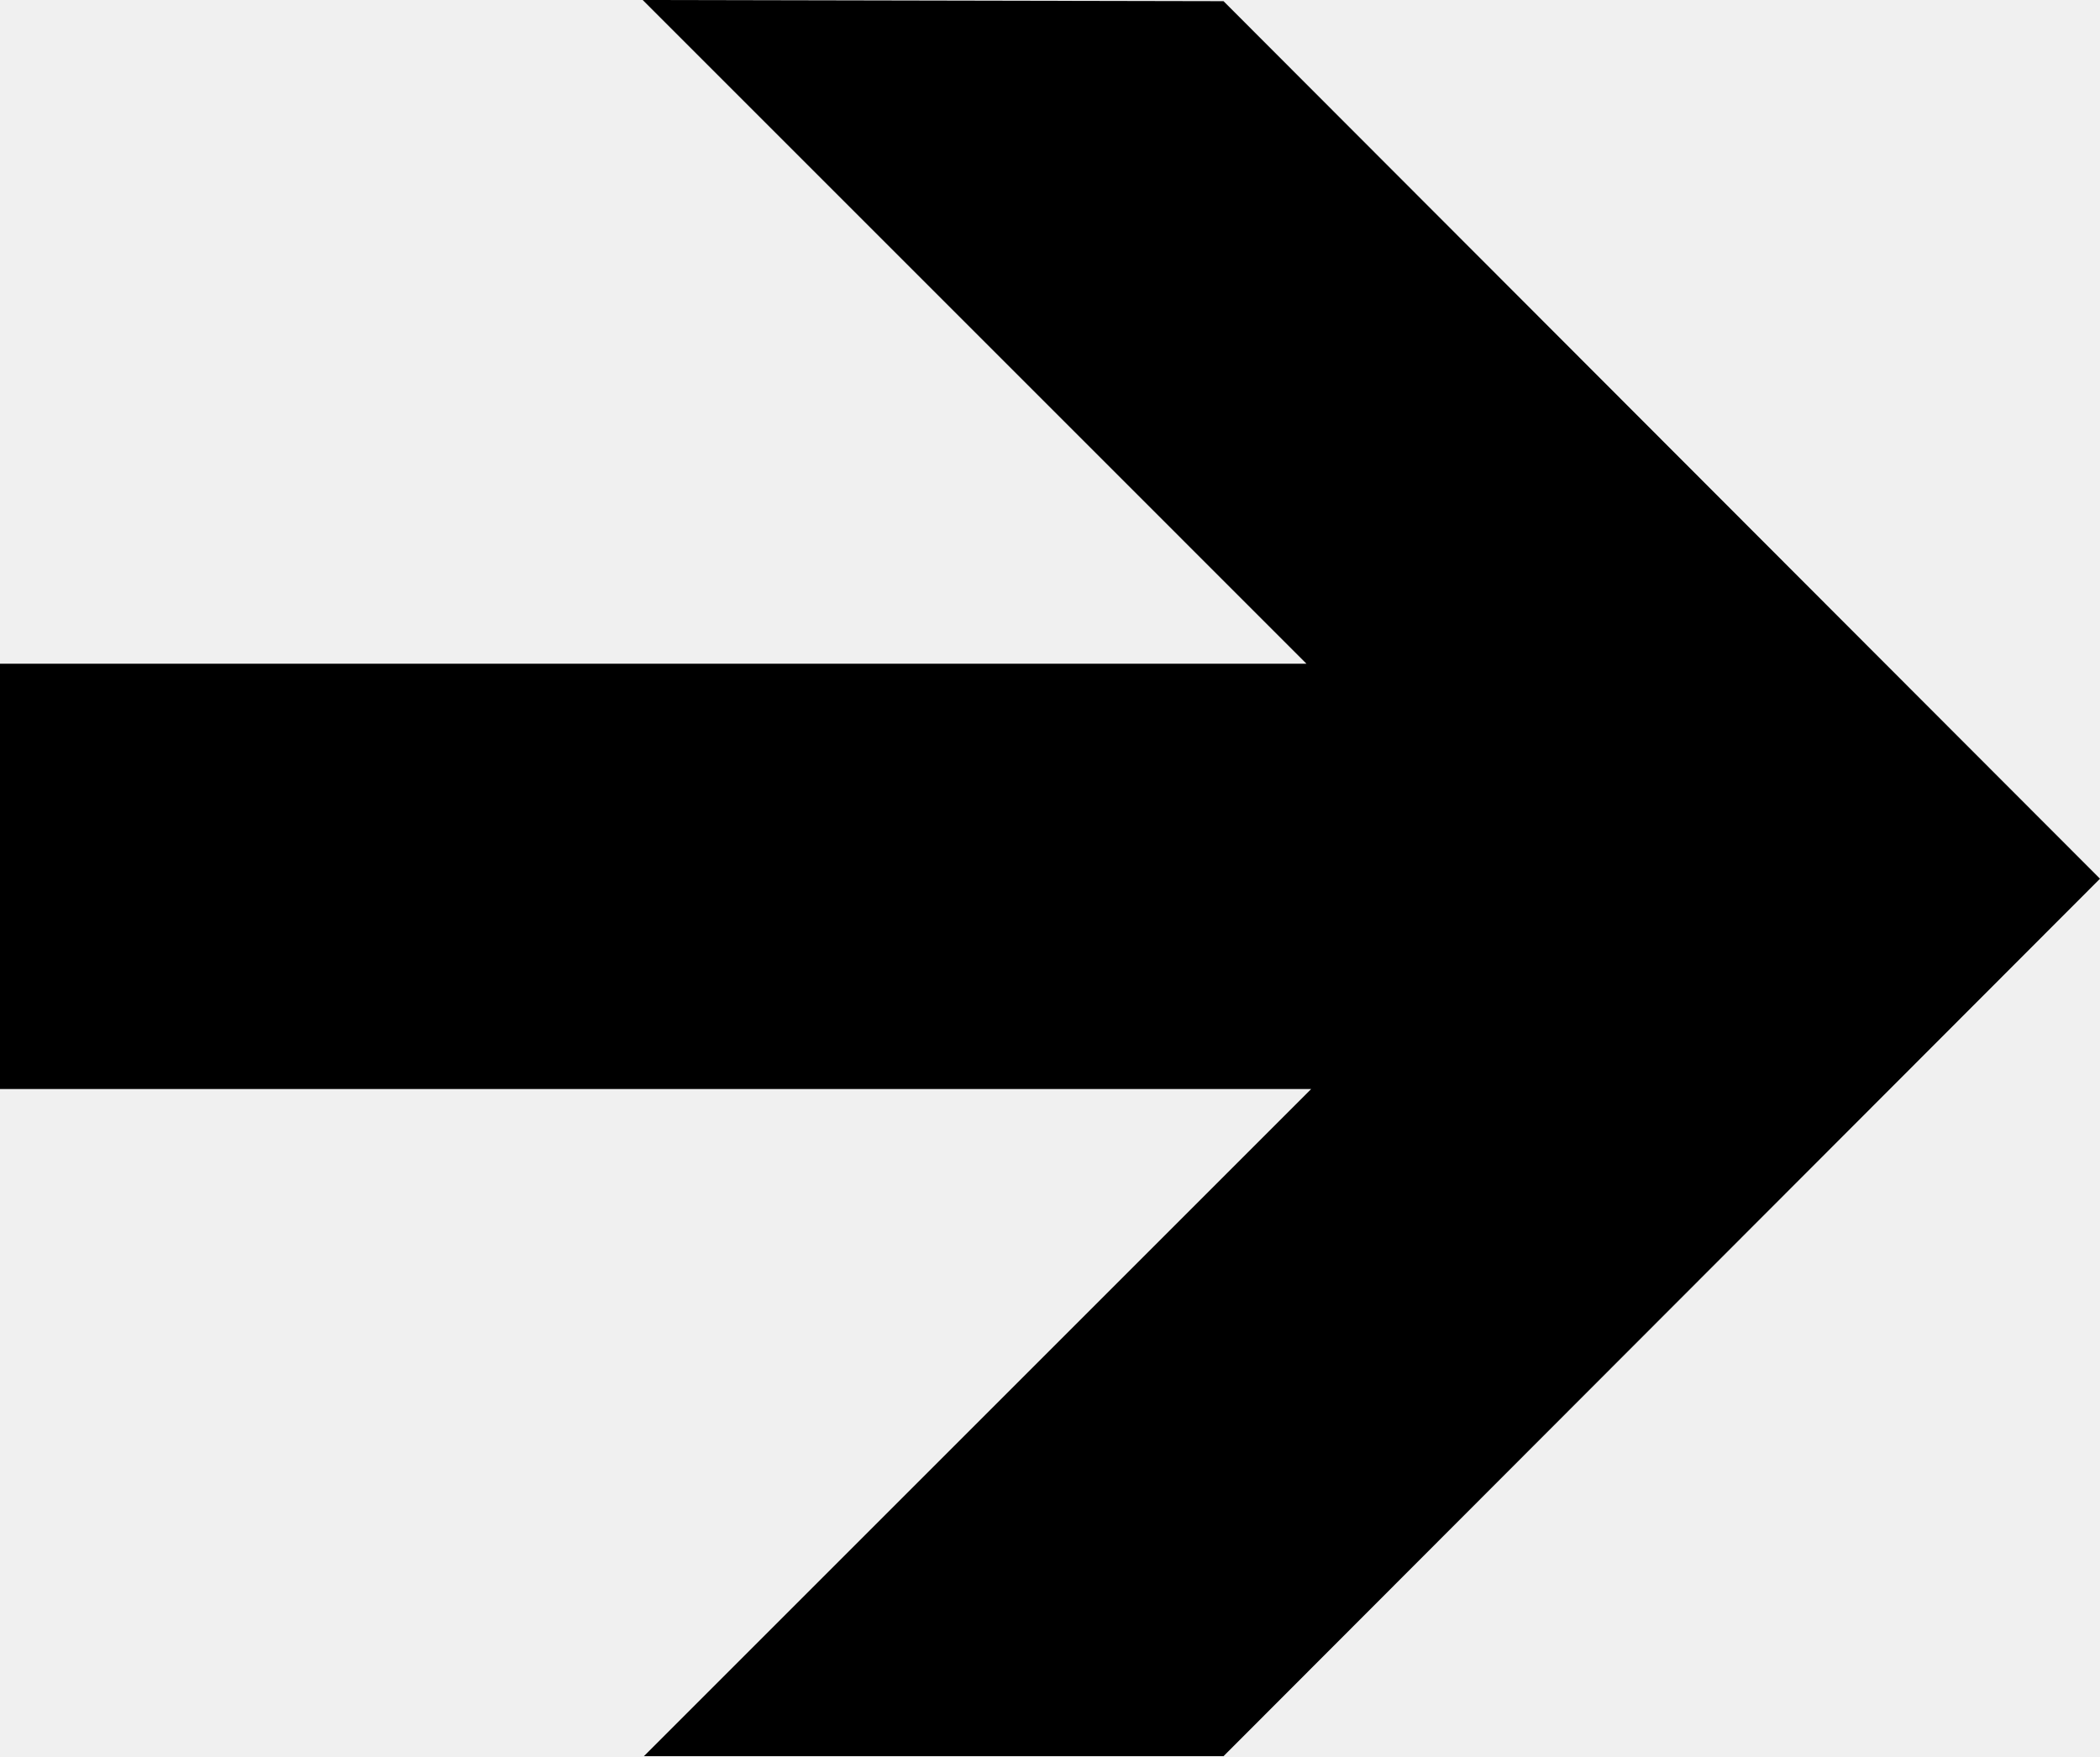
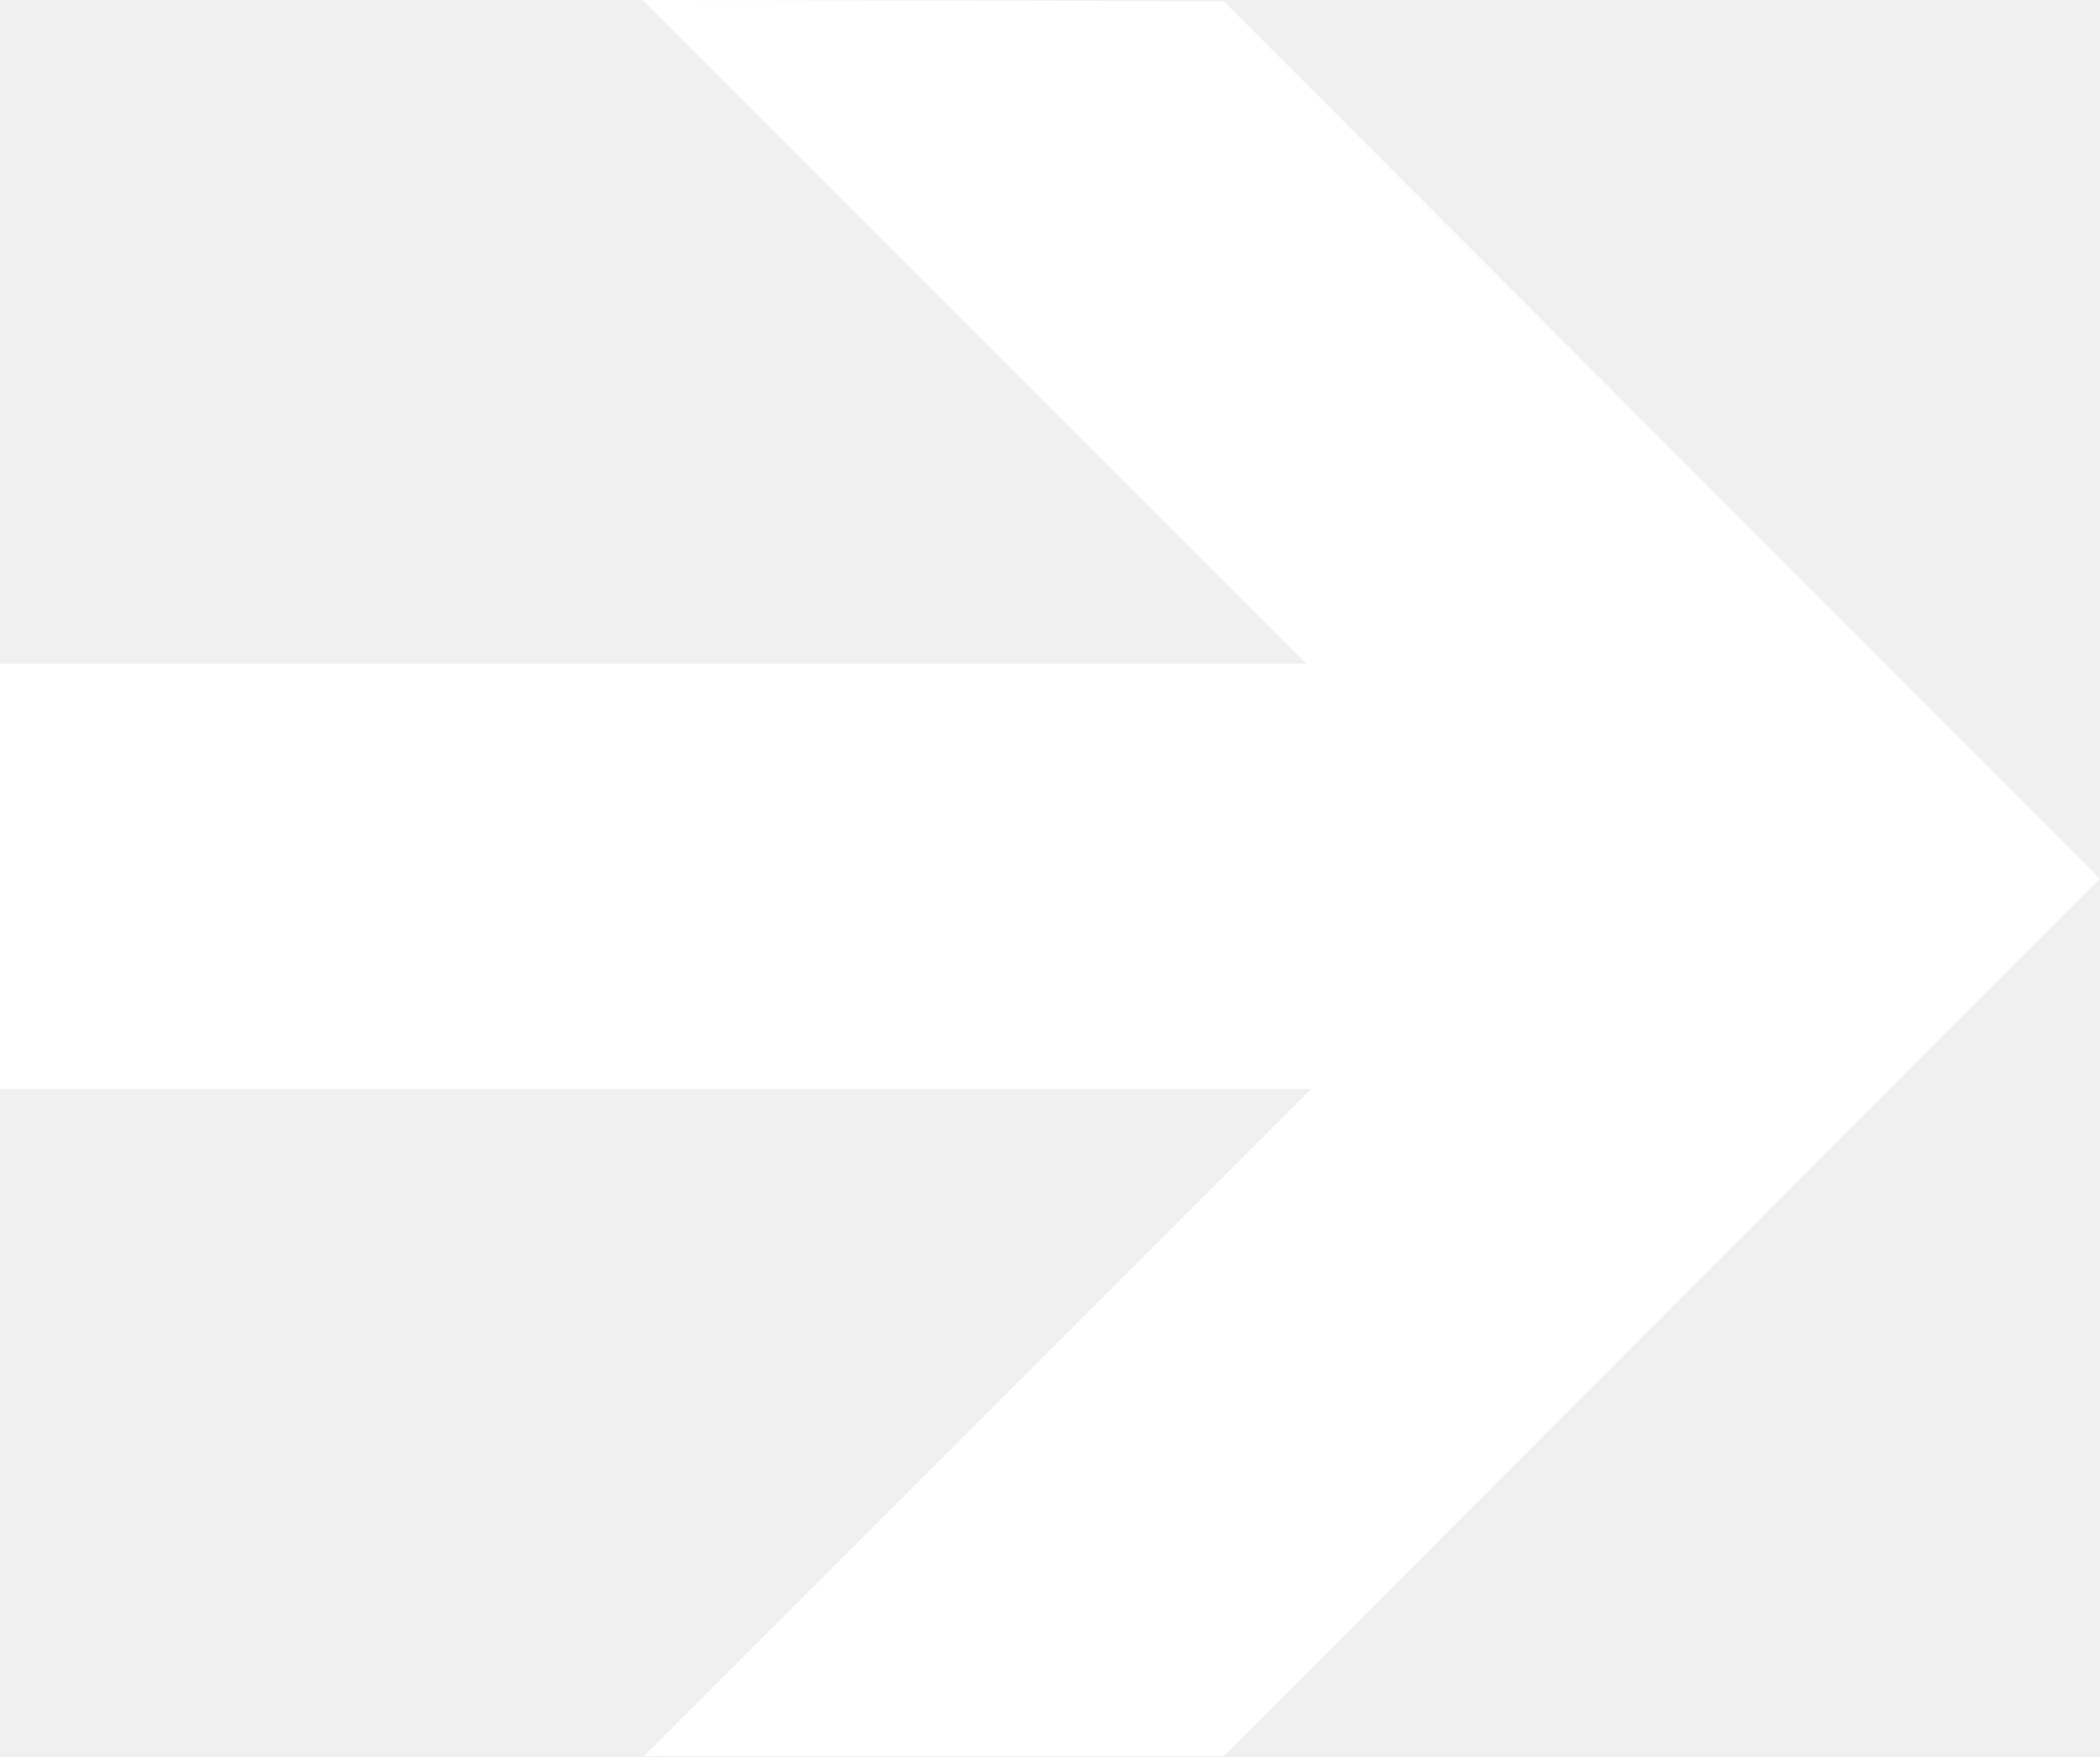
- <svg xmlns="http://www.w3.org/2000/svg" version="1.0" id="Layer_1" x="0px" y="0px" width="100px" height="83.641px" viewBox="0 0 100 83.641" enable-background="new 0 0 100 83.641" xml:space="preserve">
-   <polygon points="58.263,0.056 100,41.85 58.263,83.641 30.662,83.641 62.438,51.866 0,51.866 0,31.611 62.213,31.611 30.605,0   58.263,0.056 " />
+ <svg xmlns="http://www.w3.org/2000/svg" version="1.1" id="Layer_1" x="0px" y="0px" width="100px" height="83.641px" viewBox="0 0 100 83.641" enable-background="new 0 0 100 83.641" xml:space="preserve">
+   <polygon fill="#FFFFFF" points="58.264,0.056 100,41.85 58.264,83.641 30.662,83.641 62.438,51.866 0,51.866 0,31.611   62.213,31.611 30.605,0 " />
</svg>
